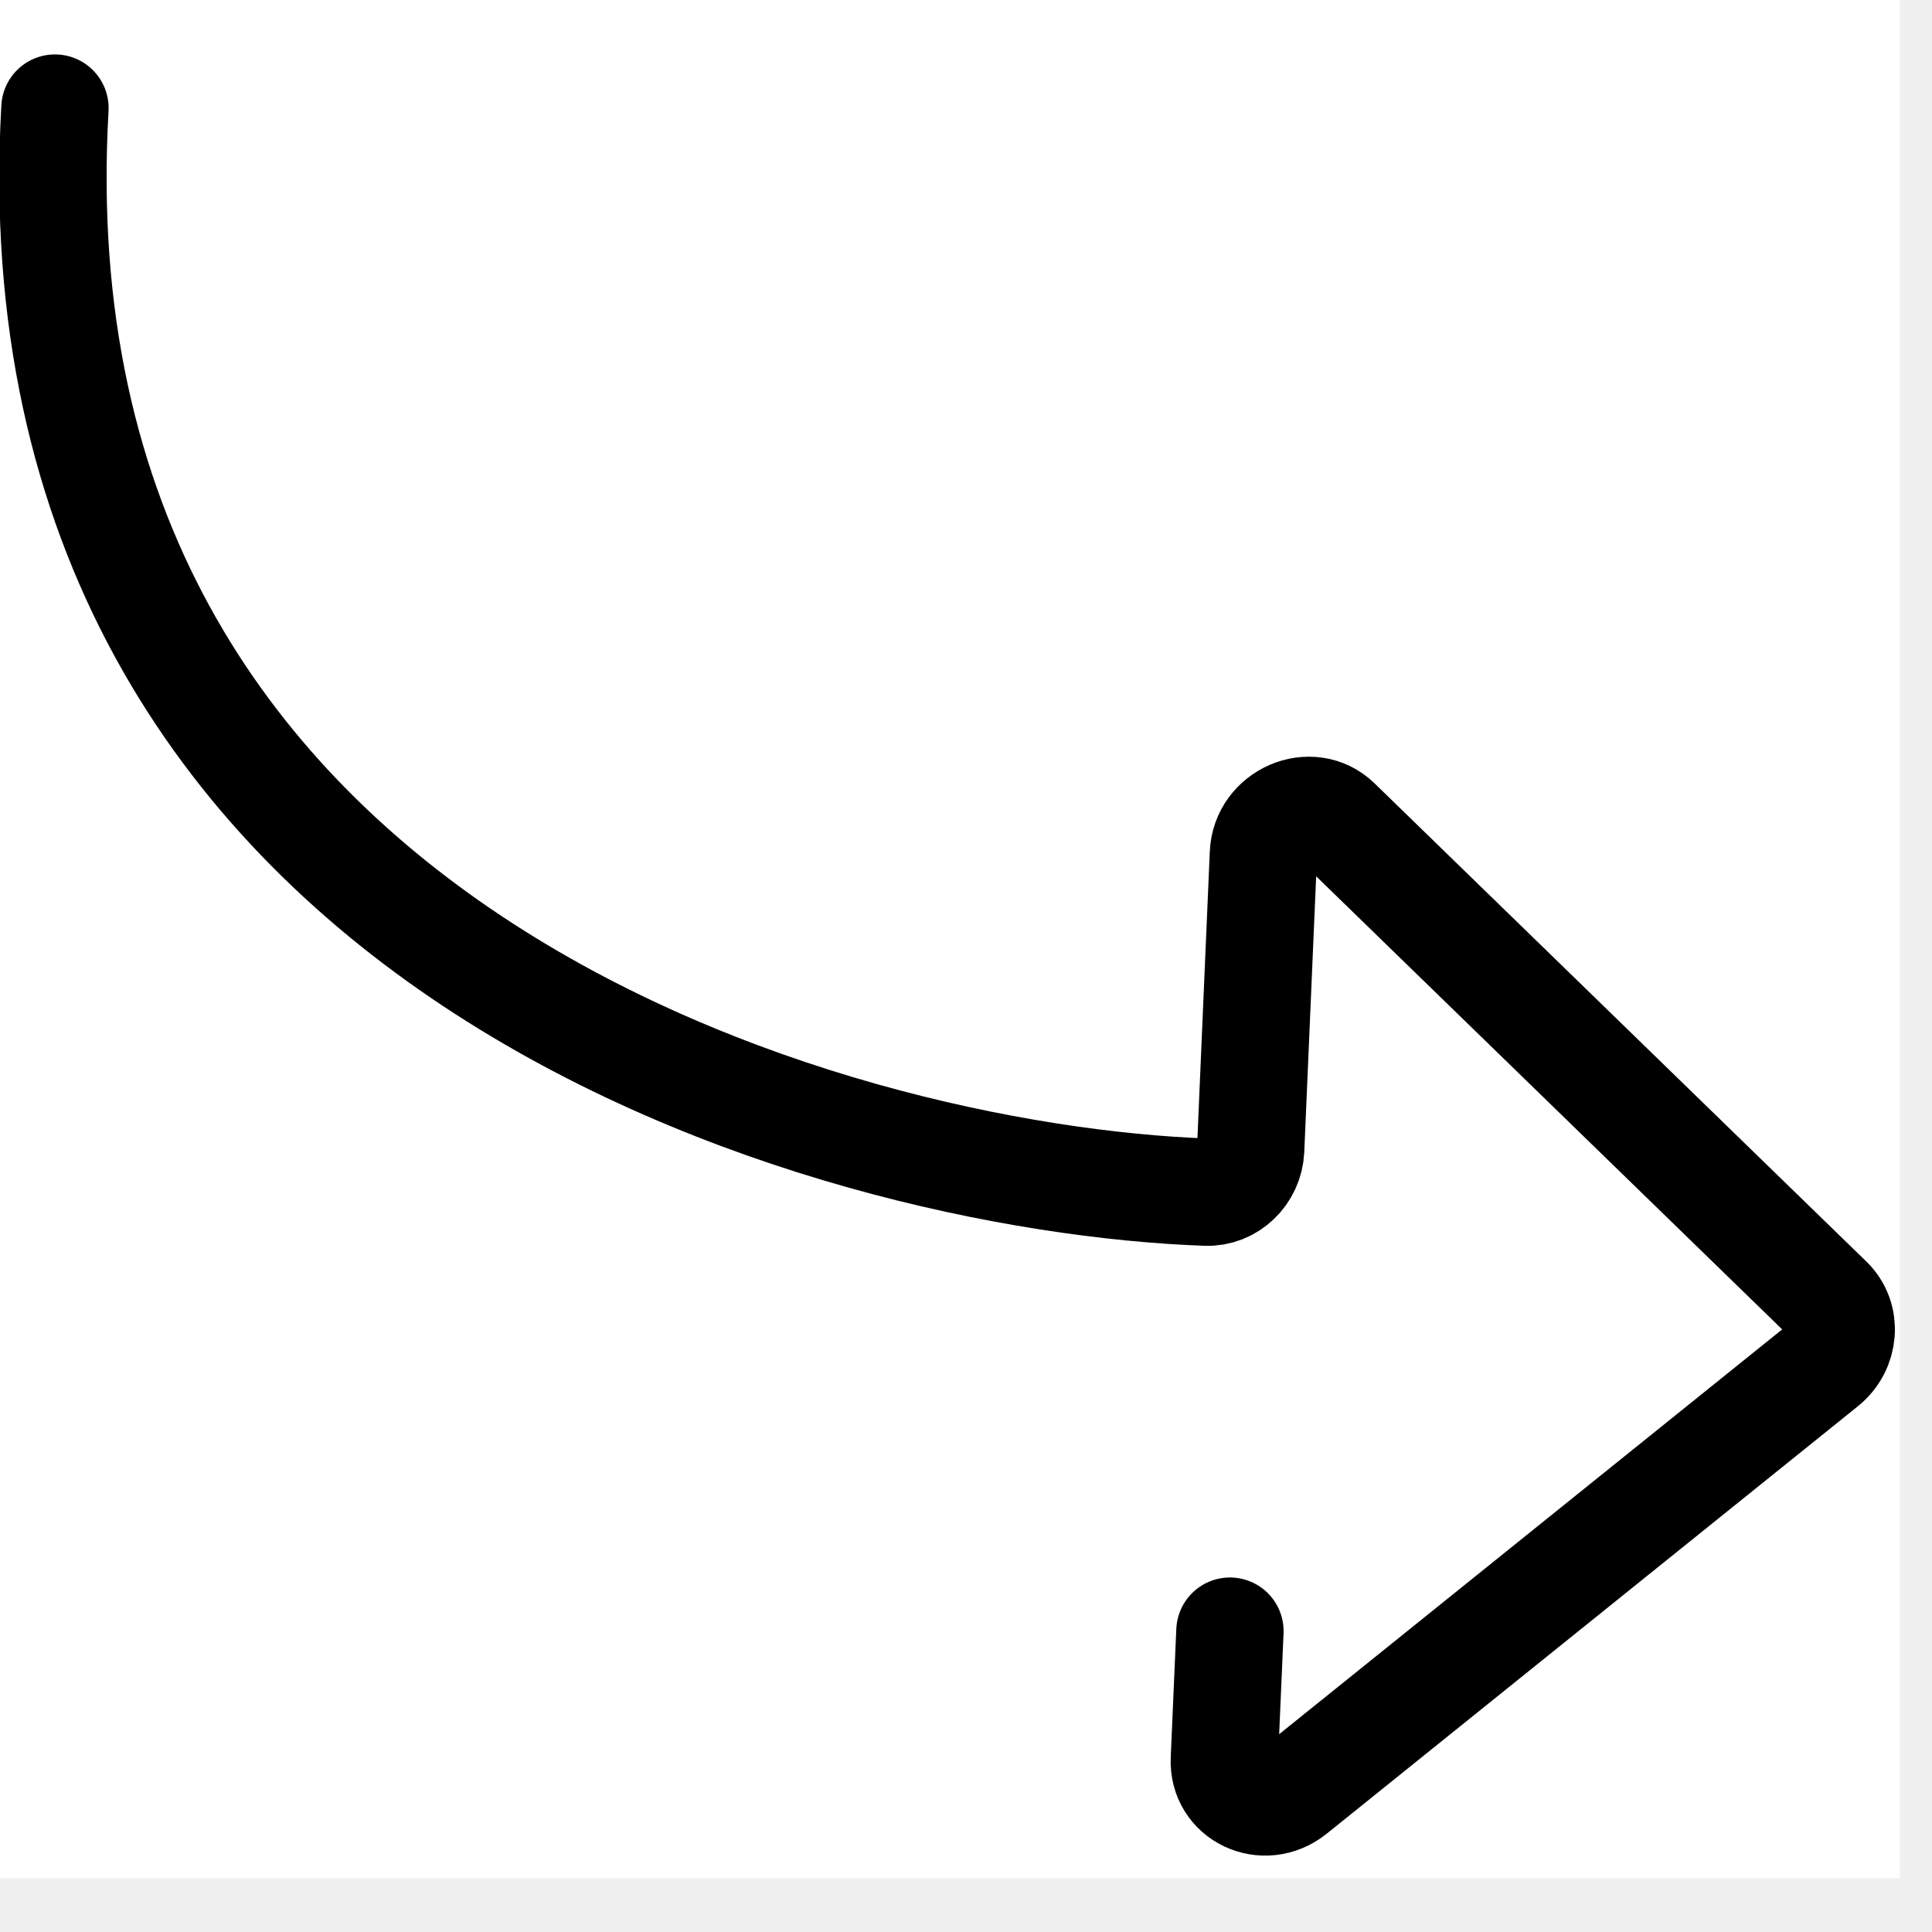
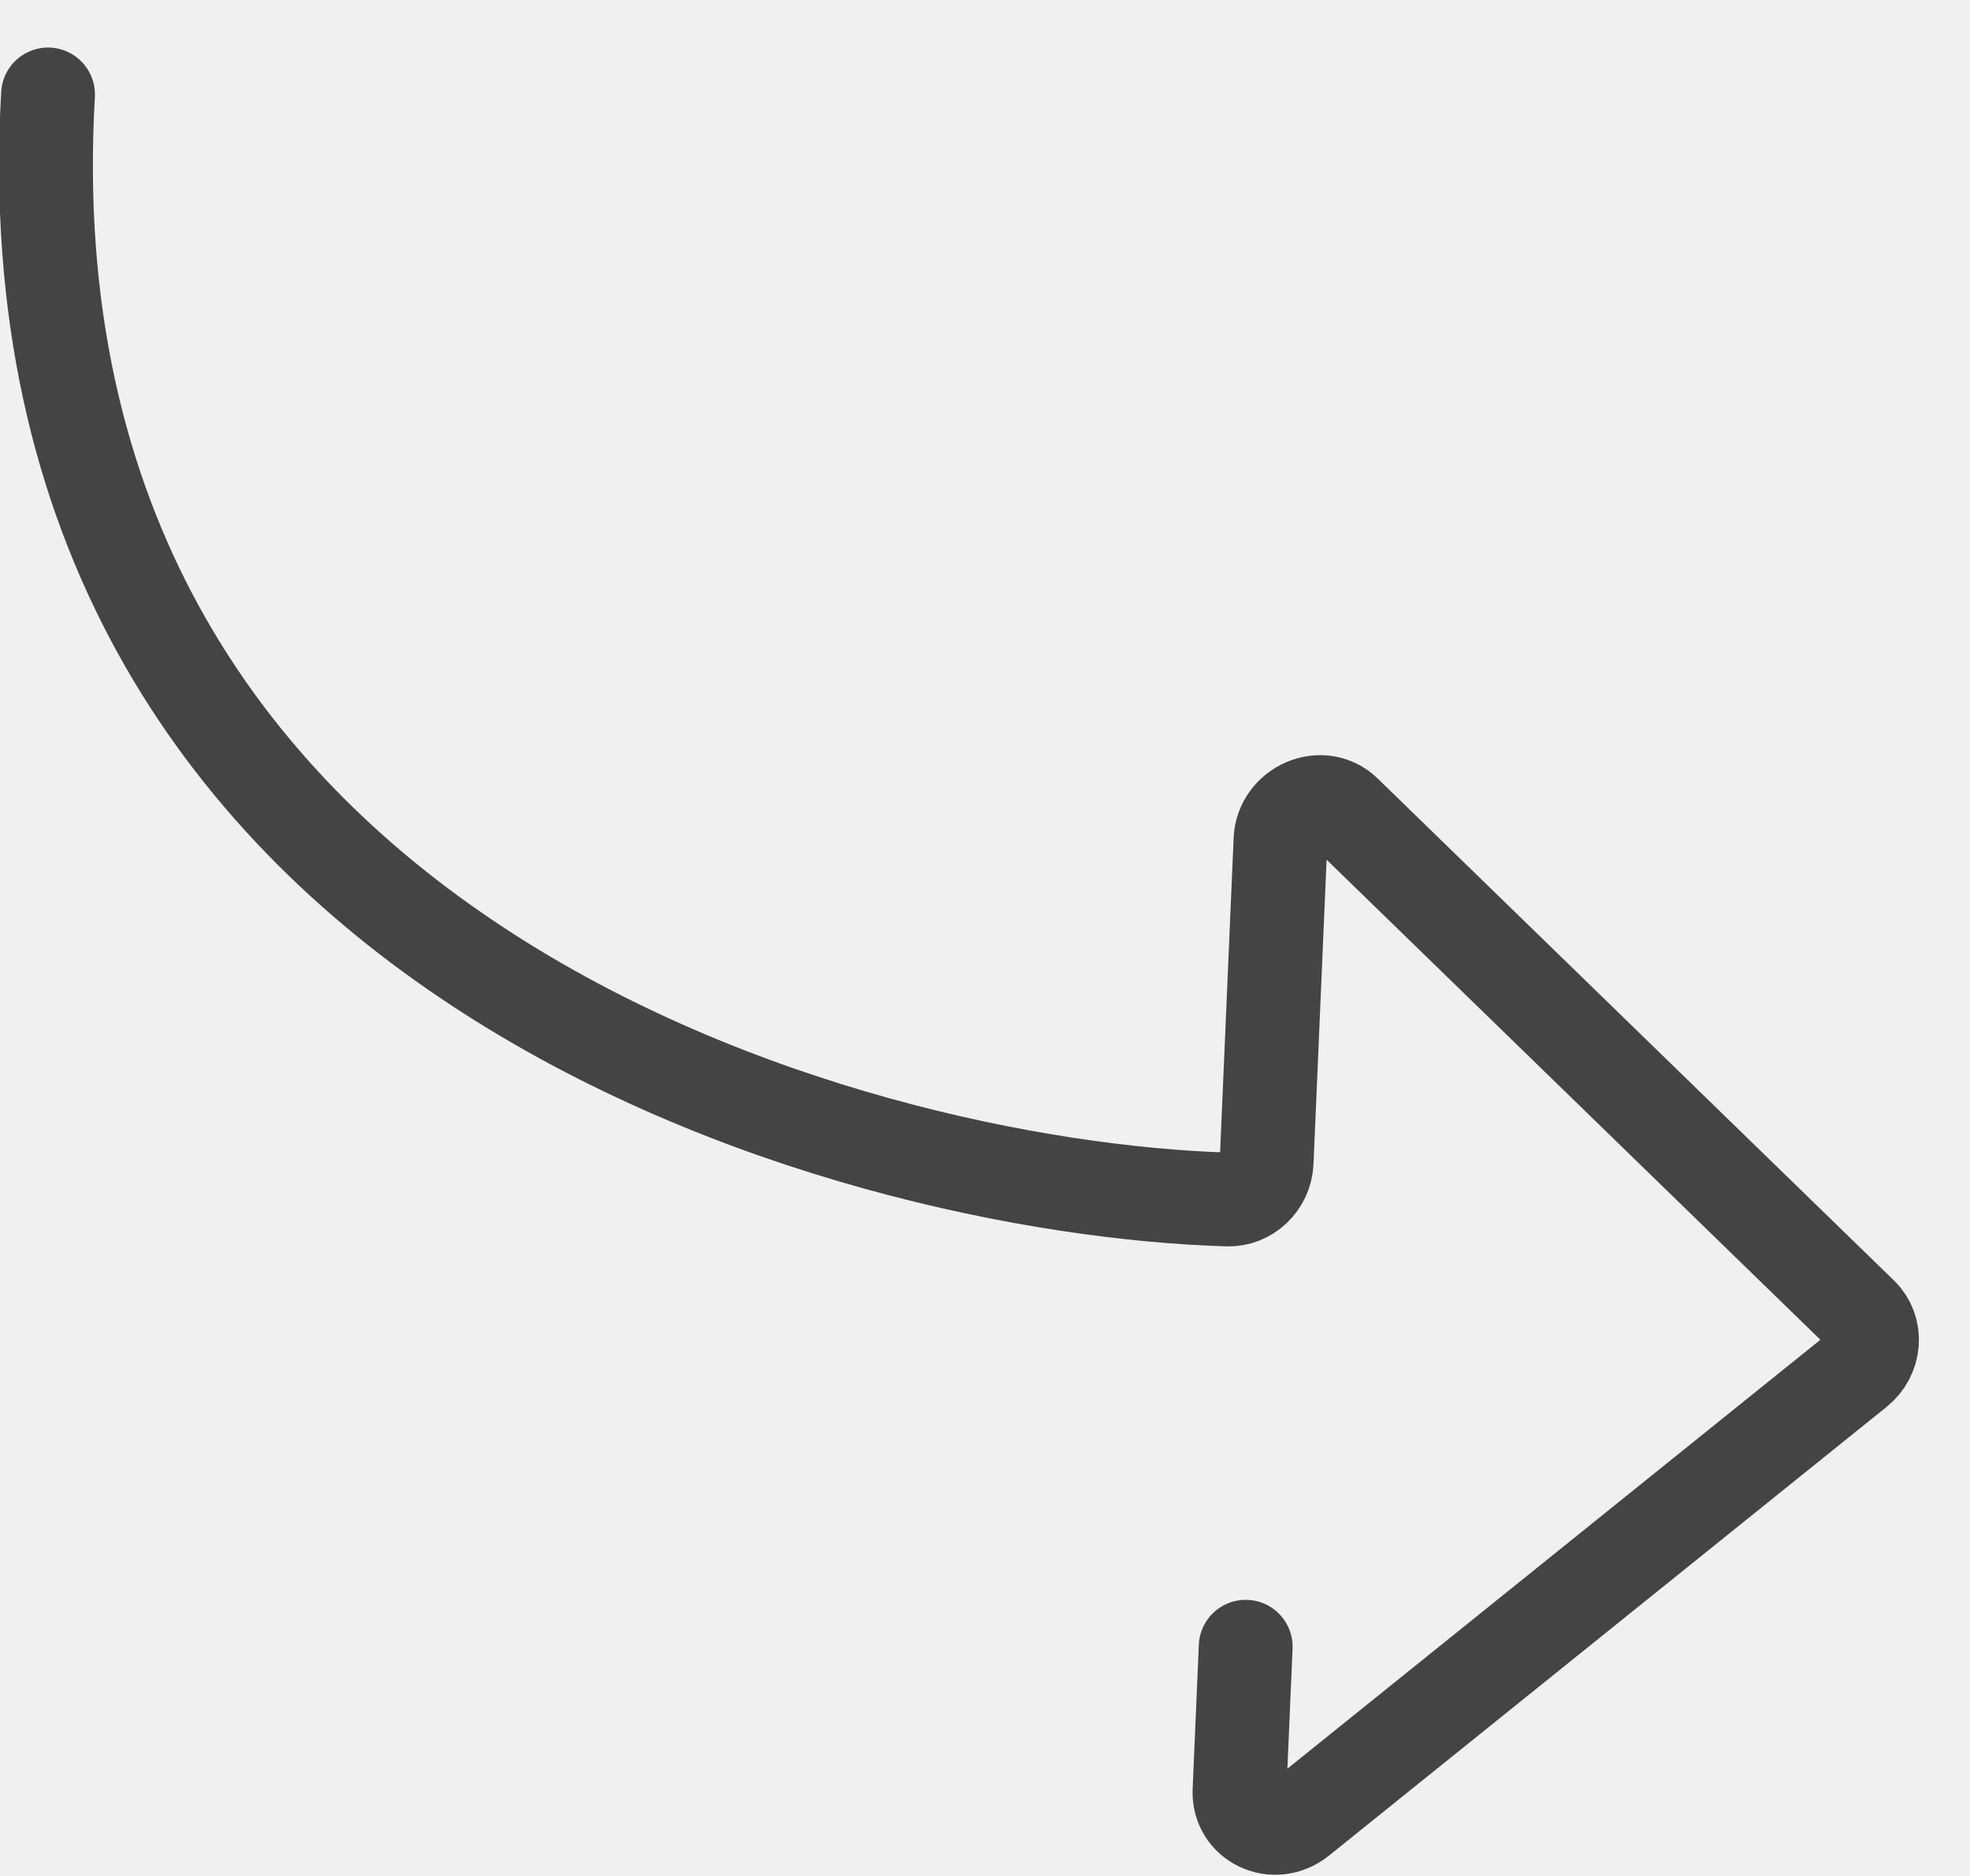
- <svg xmlns="http://www.w3.org/2000/svg" width="18" height="18" viewBox="0 0 18 18" fill="none">
+ <svg xmlns="http://www.w3.org/2000/svg" width="21" height="20" viewBox="0 0 21 20" fill="none">
  <g clip-path="url(#clip0_1376_66)">
-     <rect width="17.7" height="17.5" fill="white" />
-     <path d="M11.459 15.197L11.407 16.392C11.392 16.73 11.778 16.911 12.048 16.694L16.995 12.713C17.188 12.558 17.209 12.277 17.041 12.113L12.458 7.657C12.213 7.419 11.786 7.604 11.771 7.954L11.652 10.713C11.642 10.934 11.458 11.115 11.238 11.107C7.752 10.982 0.065 8.857 0.512 1.007" stroke="black" stroke-linecap="round" />
+     <path d="M13.279 17.556L13.213 19.091C13.198 19.428 13.584 19.61 13.854 19.393L19.797 14.61C19.989 14.456 20.01 14.174 19.842 14.011L14.337 8.658C14.092 8.42 13.665 8.605 13.65 8.955L13.502 12.393C13.492 12.614 13.306 12.795 13.086 12.788C9.052 12.667 -0.012 10.21 0.512 1.007" stroke="#444444" stroke-linecap="round" />
  </g>
  <defs>
    <clipPath id="clip0_1376_66">
-       <rect width="17.7" height="17.5" fill="white" />
+       <rect width="21" height="20" fill="white" />
    </clipPath>
  </defs>
</svg>
